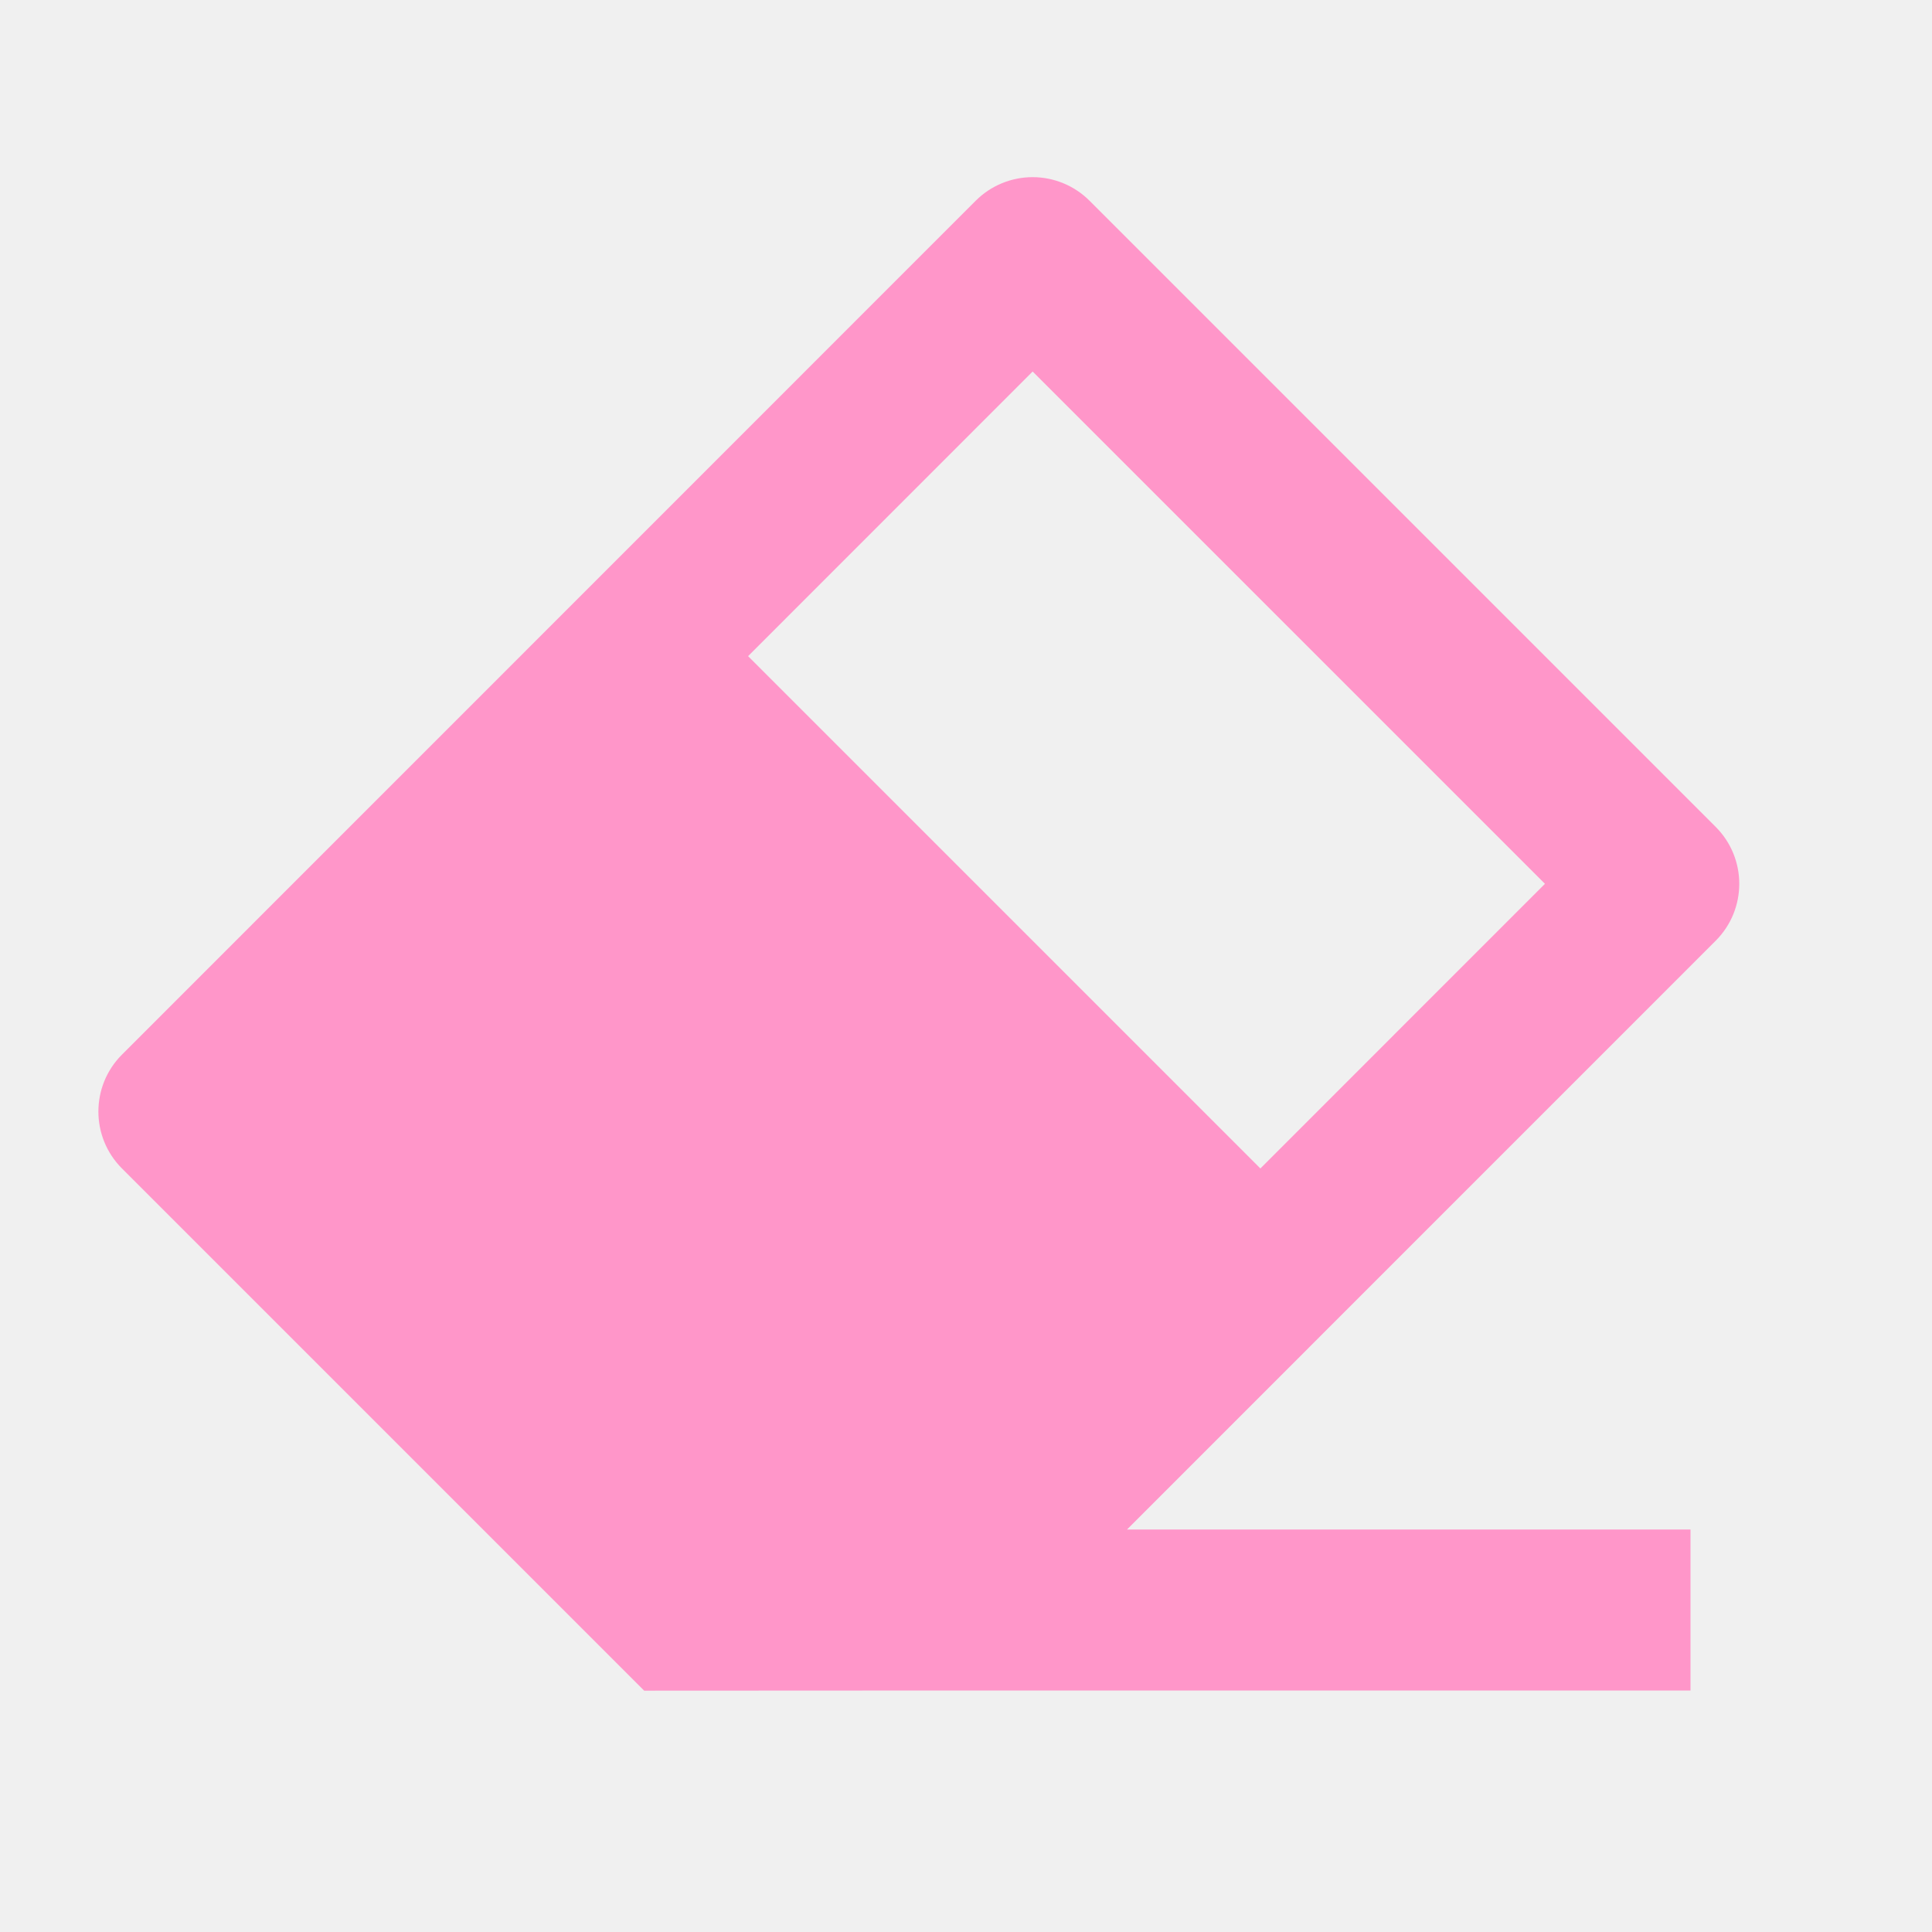
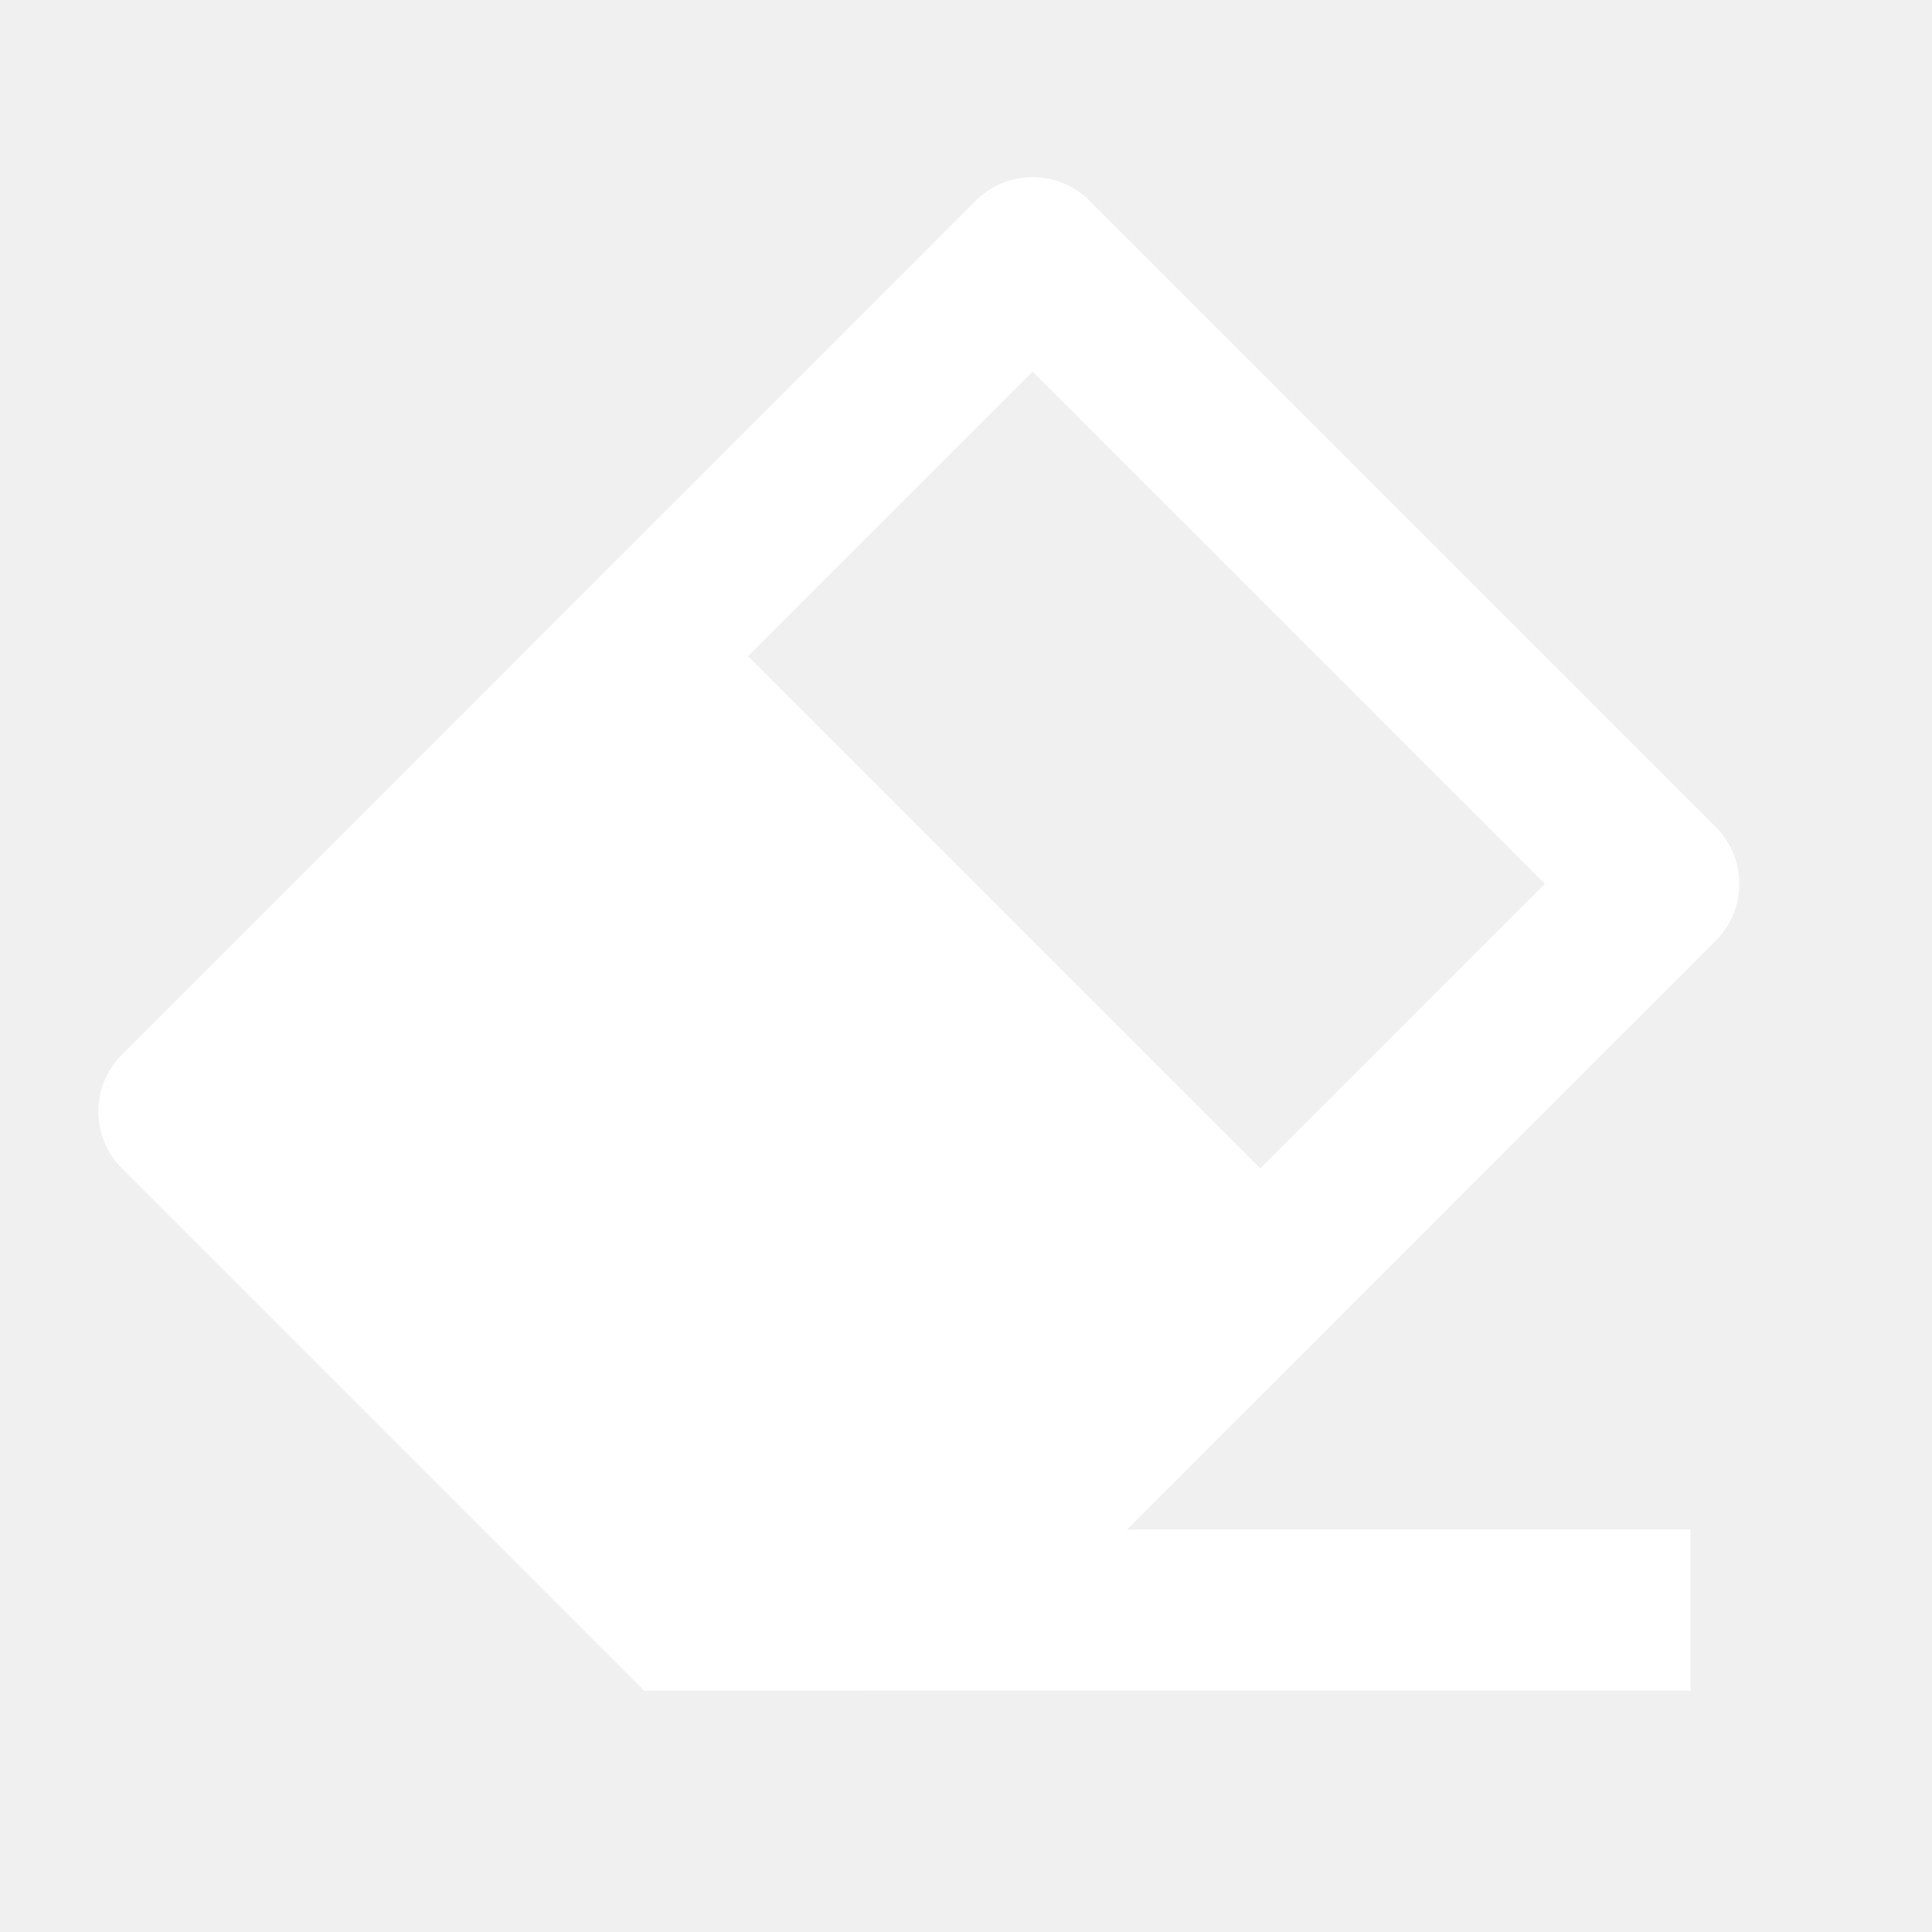
<svg xmlns="http://www.w3.org/2000/svg" viewBox="0 0 24 24" width="24" height="24">
  <path fill="none" d="M0 0h24v24H0z" />
-   <path d="M14 19h7v2h-9l-3.998.002-6.487-6.487a1 1 0 0 1 0-1.414L12.12 2.494a1 1 0 0 1 1.415 0l7.778 7.778a1 1 0 0 1 0 1.414L14 19zm1.657-4.485l3.535-3.536-6.364-6.364-3.535 3.536 6.364 6.364z" fill="rgba(255,150,201,1)" />
+   <path d="M14 19h7v2h-9l-3.998.002-6.487-6.487a1 1 0 0 1 0-1.414L12.12 2.494a1 1 0 0 1 1.415 0l7.778 7.778a1 1 0 0 1 0 1.414L14 19zm1.657-4.485l3.535-3.536-6.364-6.364-3.535 3.536 6.364 6.364z" fill="#ffffff" />
</svg>
